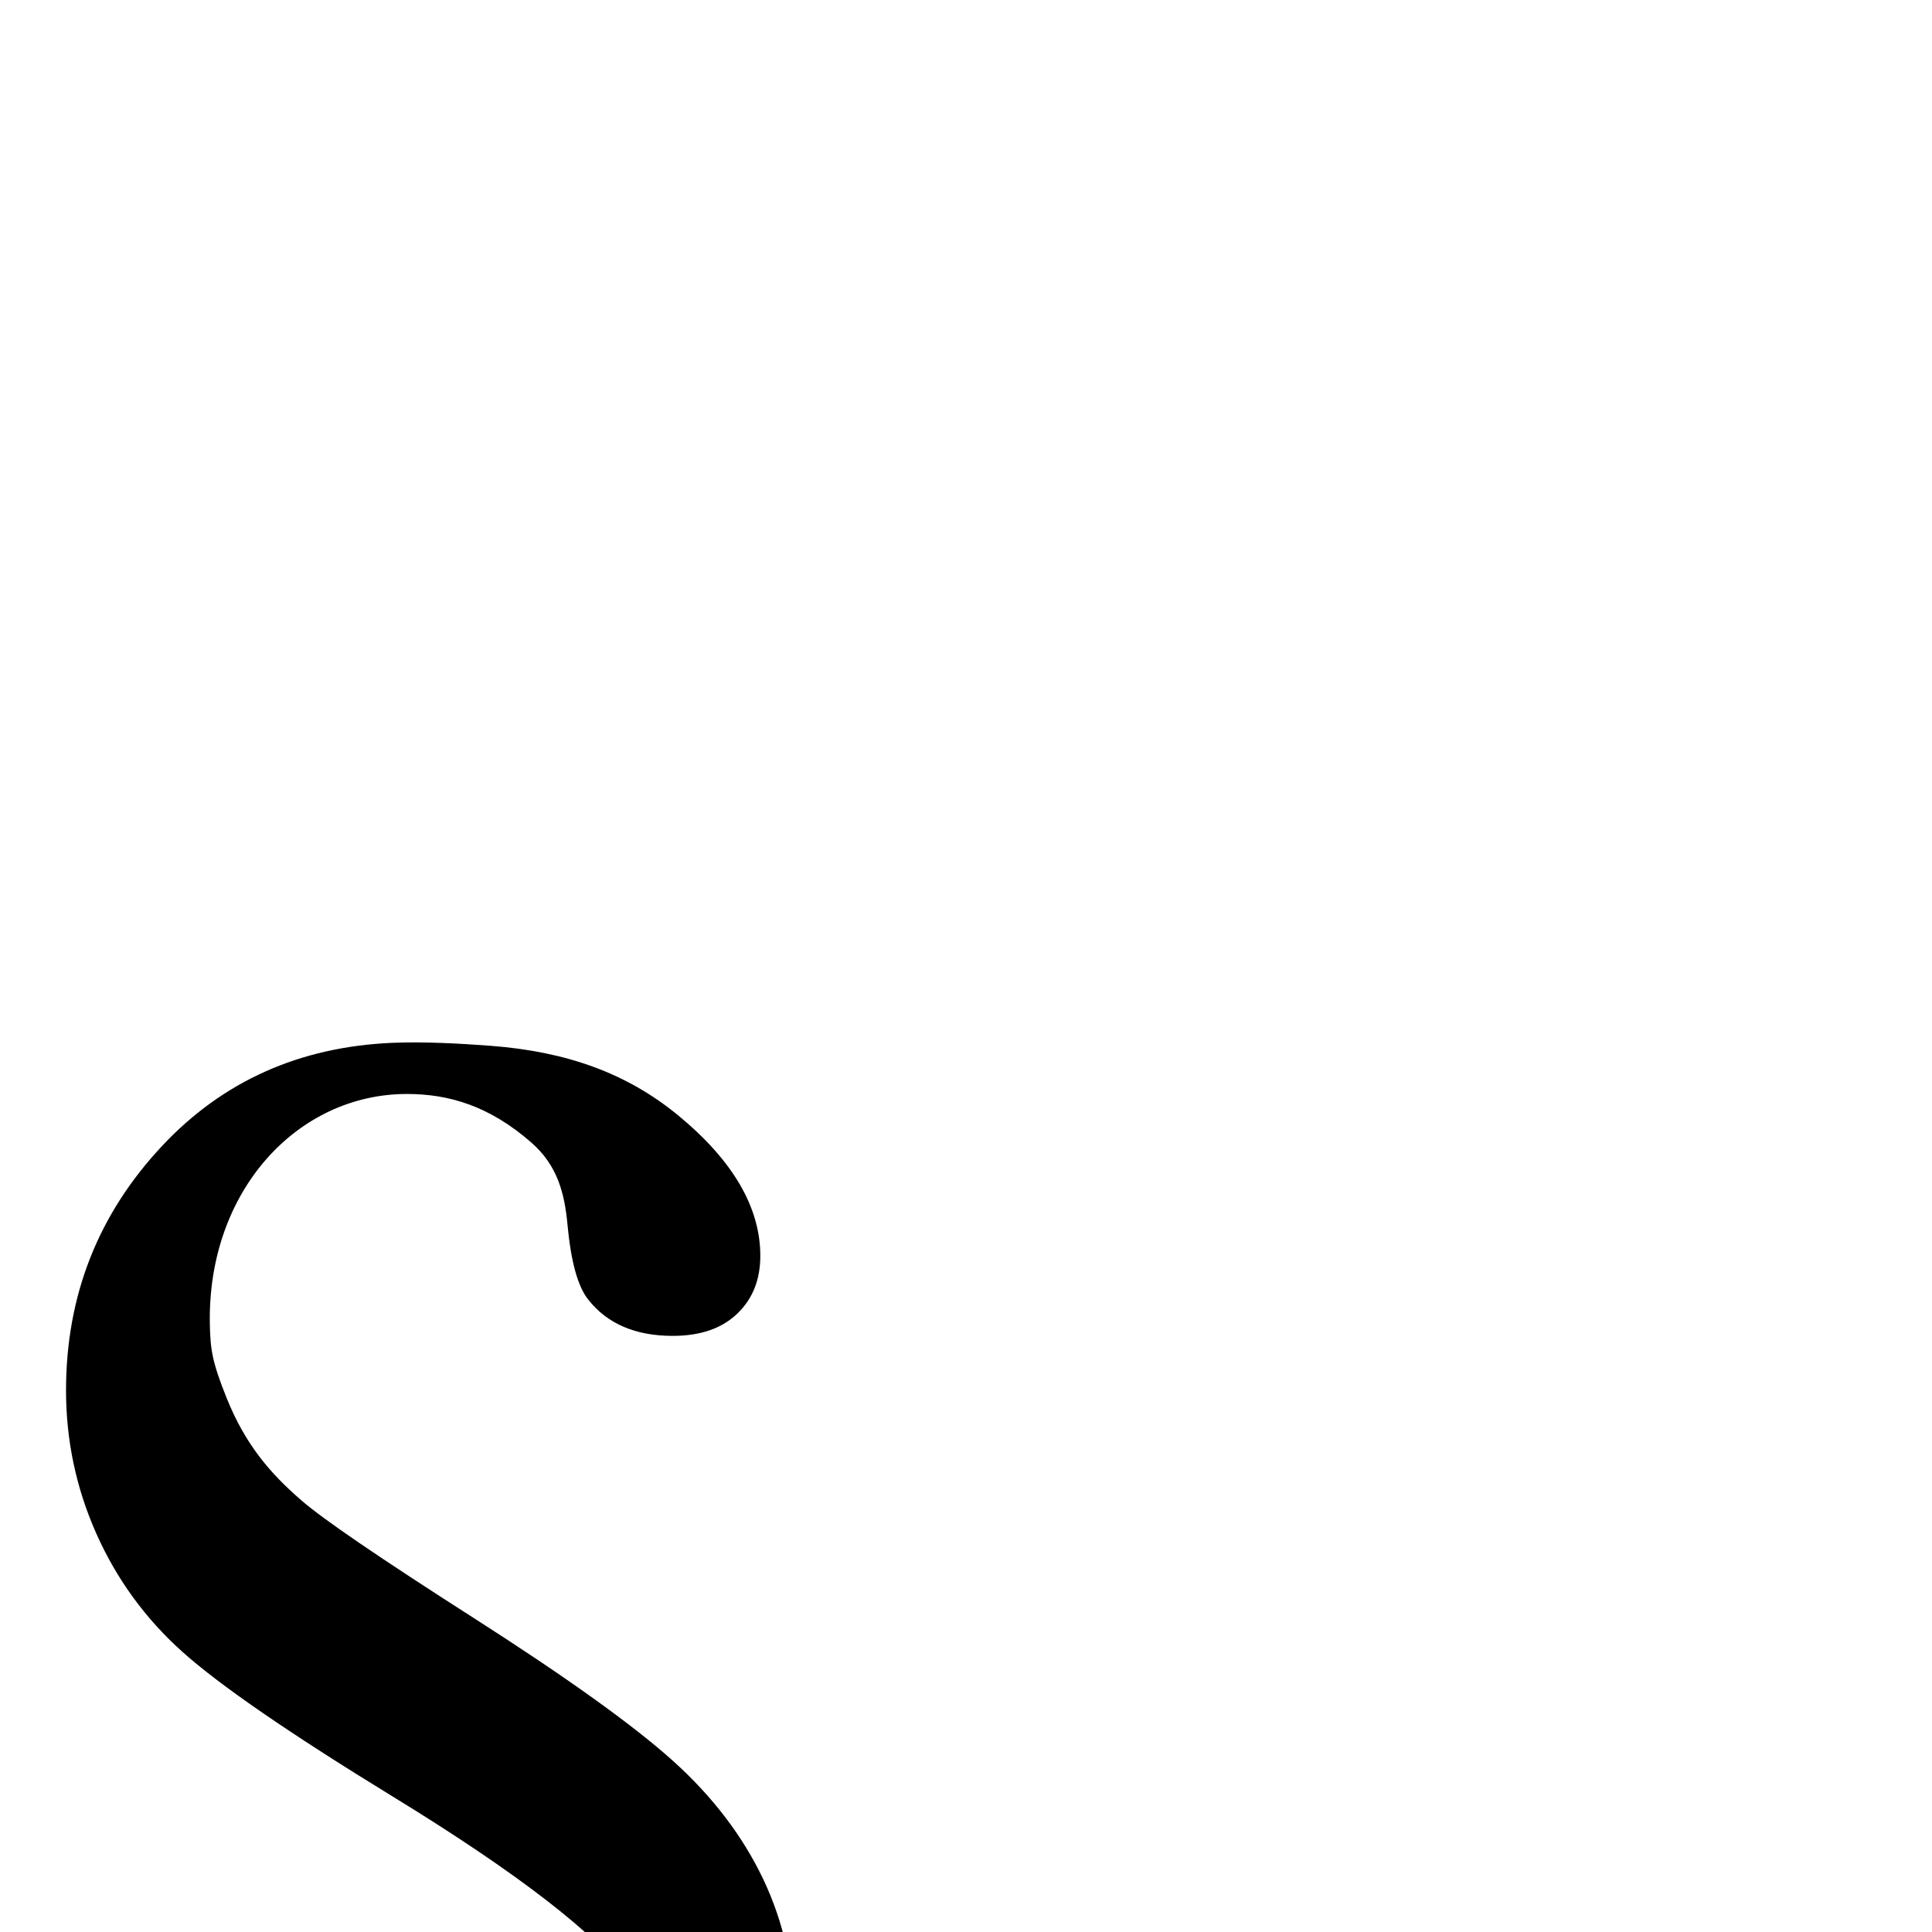
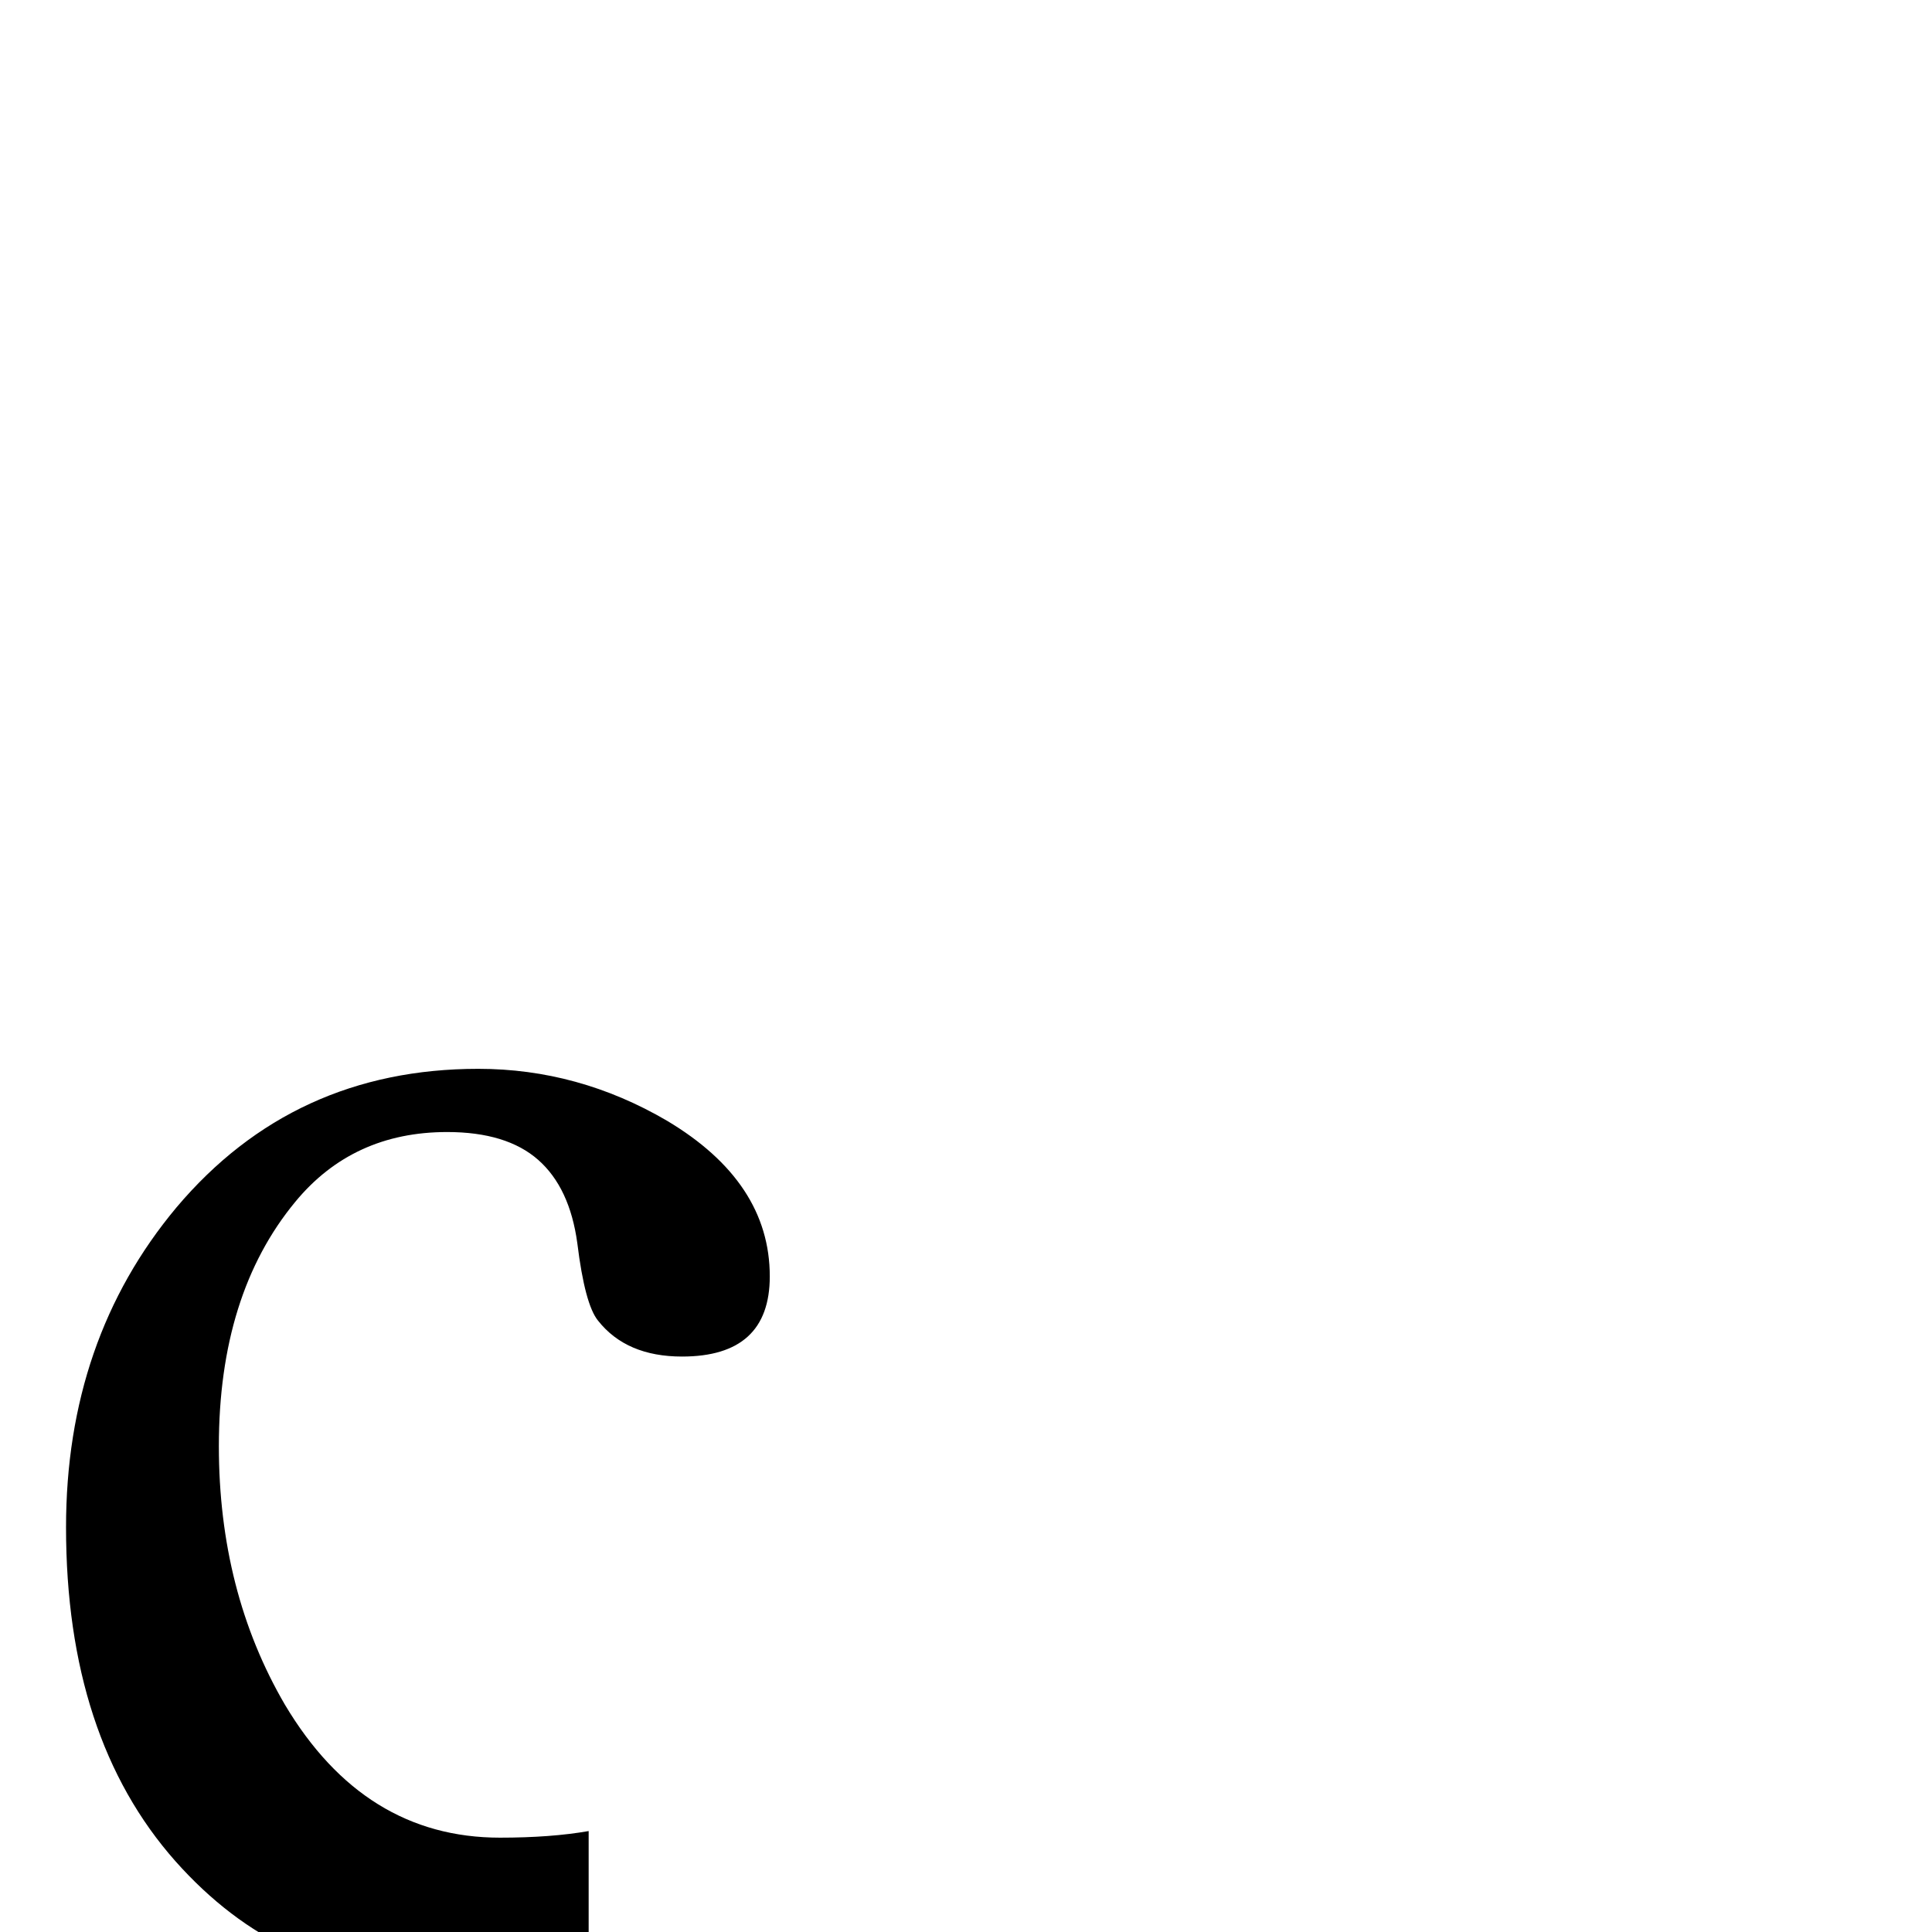
- <svg xmlns="http://www.w3.org/2000/svg" version="1.1" viewBox="0 -410 2048 2048" id="svg2" width="100%" height="100%">
-   <defs id="defs10" />
-   <path style="font-size:131.733px;font-style:normal;font-variant:normal;font-weight:normal;font-stretch:normal;text-align:start;line-height:125%;letter-spacing:0px;word-spacing:0px;writing-mode:lr-tb;text-anchor:start;fill:#000000;fill-opacity:1;stroke:none;font-family:Serif;-inkscape-font-specification:Serif" d="m 745.967,1978.49 c 63.973,-68.765 95.995,-150.61 95.995,-245.767 0,-54.753 -11.182,-105.036 -32.887,-150.659 -21.703,-45.628 -53.57,-87.525 -95.55,-125.329 -41.983,-37.801 -112.603,-88.445 -211.991,-151.991 -99.384,-63.547 -159.937,-104.888 -182.214,-124.439 -33.129,-28.679 -59.364,-59.243 -79.107,-108.439 -15.106,-37.644 -17.288,-51.021 -17.777,-78.664 -2.499,-141.041 93.055,-243.544 208.879,-243.544 44.413,0 87.407,12.531 131.993,51.553 27.396,23.978 35.097,53.144 38.222,86.662 3.665,39.375 10.889,65.985 22.22,79.996 19.998,25.358 49.999,38.222 89.33,38.222 29.332,0 52.108,-7.872 68.441,-23.555 16.331,-15.679 24.441,-35.973 24.444,-61.33 0,-51.384 -29.114,-101.168 -87.107,-148.883 C 665.071,728.077 601.337,704.735 520.2,698.604 487.061,696.1 449.695,694.076 415.76,695.439 317.373,699.695 236.212,736.189 172.216,804.322 103.965,876.995 70,963.488 70,1063.865 c 0,52.793 10.575,103.317 31.998,151.549 21.419,48.231 51.853,90.249 91.55,125.771 39.702,35.521 113.689,86.402 222.212,152.882 133.087,81.471 217.463,146.664 252.878,195.546 12.882,17.436 21.628,36.144 28.443,55.999 8.644,25.179 14.222,51.449 14.222,79.551 0,112.406 -78.621,197.769 -175.103,197.769 -10.367,0 -20.358,-0.782 -31.777,-2.445 -34.275,-5 -68.895,-6.713 -96.661,-36.665 -21.888,-22.978 -34.26,-54.22 -37.777,-91.996 -3.56,-38.245 -11.454,-62.974 -19.11,-72.442 -17.165,-21.762 -41.992,-32.886 -78.219,-32.886 -26.789,0 -45.378,6.799 -58.664,19.555 -13.513,12.97 -20,29.225 -20,51.553 0,46.01 25.723,91.658 81.774,137.77 50.034,41.163 121.425,76.114 197.769,83.552 8.44,0.597 16.817,1.18 26.664,1.337 100.148,1.509 181.796,-33.011 245.767,-101.772 z" id="path4500" />
+ <svg xmlns="http://www.w3.org/2000/svg" version="1.1" viewBox="0 -438 2048 2048">
+   <g transform="matrix(1 0 0 -1 0 1638)">
+     <path fill="currentColor" d="M816 723q0 -85 -93 -85q-59 0 -89 38q-14 17 -22 82q-8 59 -41.5 88.5t-96.5 29.5q-100 0 -161 -74q-81 -98 -81 -259q0 -154 70 -274q84 -141 228 -141q54 0 94 7v-358q0 -78 2 -91q8 -53 46 -72q31 -15 90 -15v-37h-461v37q68 3 80 5q43 9 61 44q16 31 16 129v200 q-160 0 -272 126q-116 131 -116 354q0 199 117 339q124 147 320 147q106 0 200 -55q109 -65 109 -165z" />
+   </g>
</svg>
